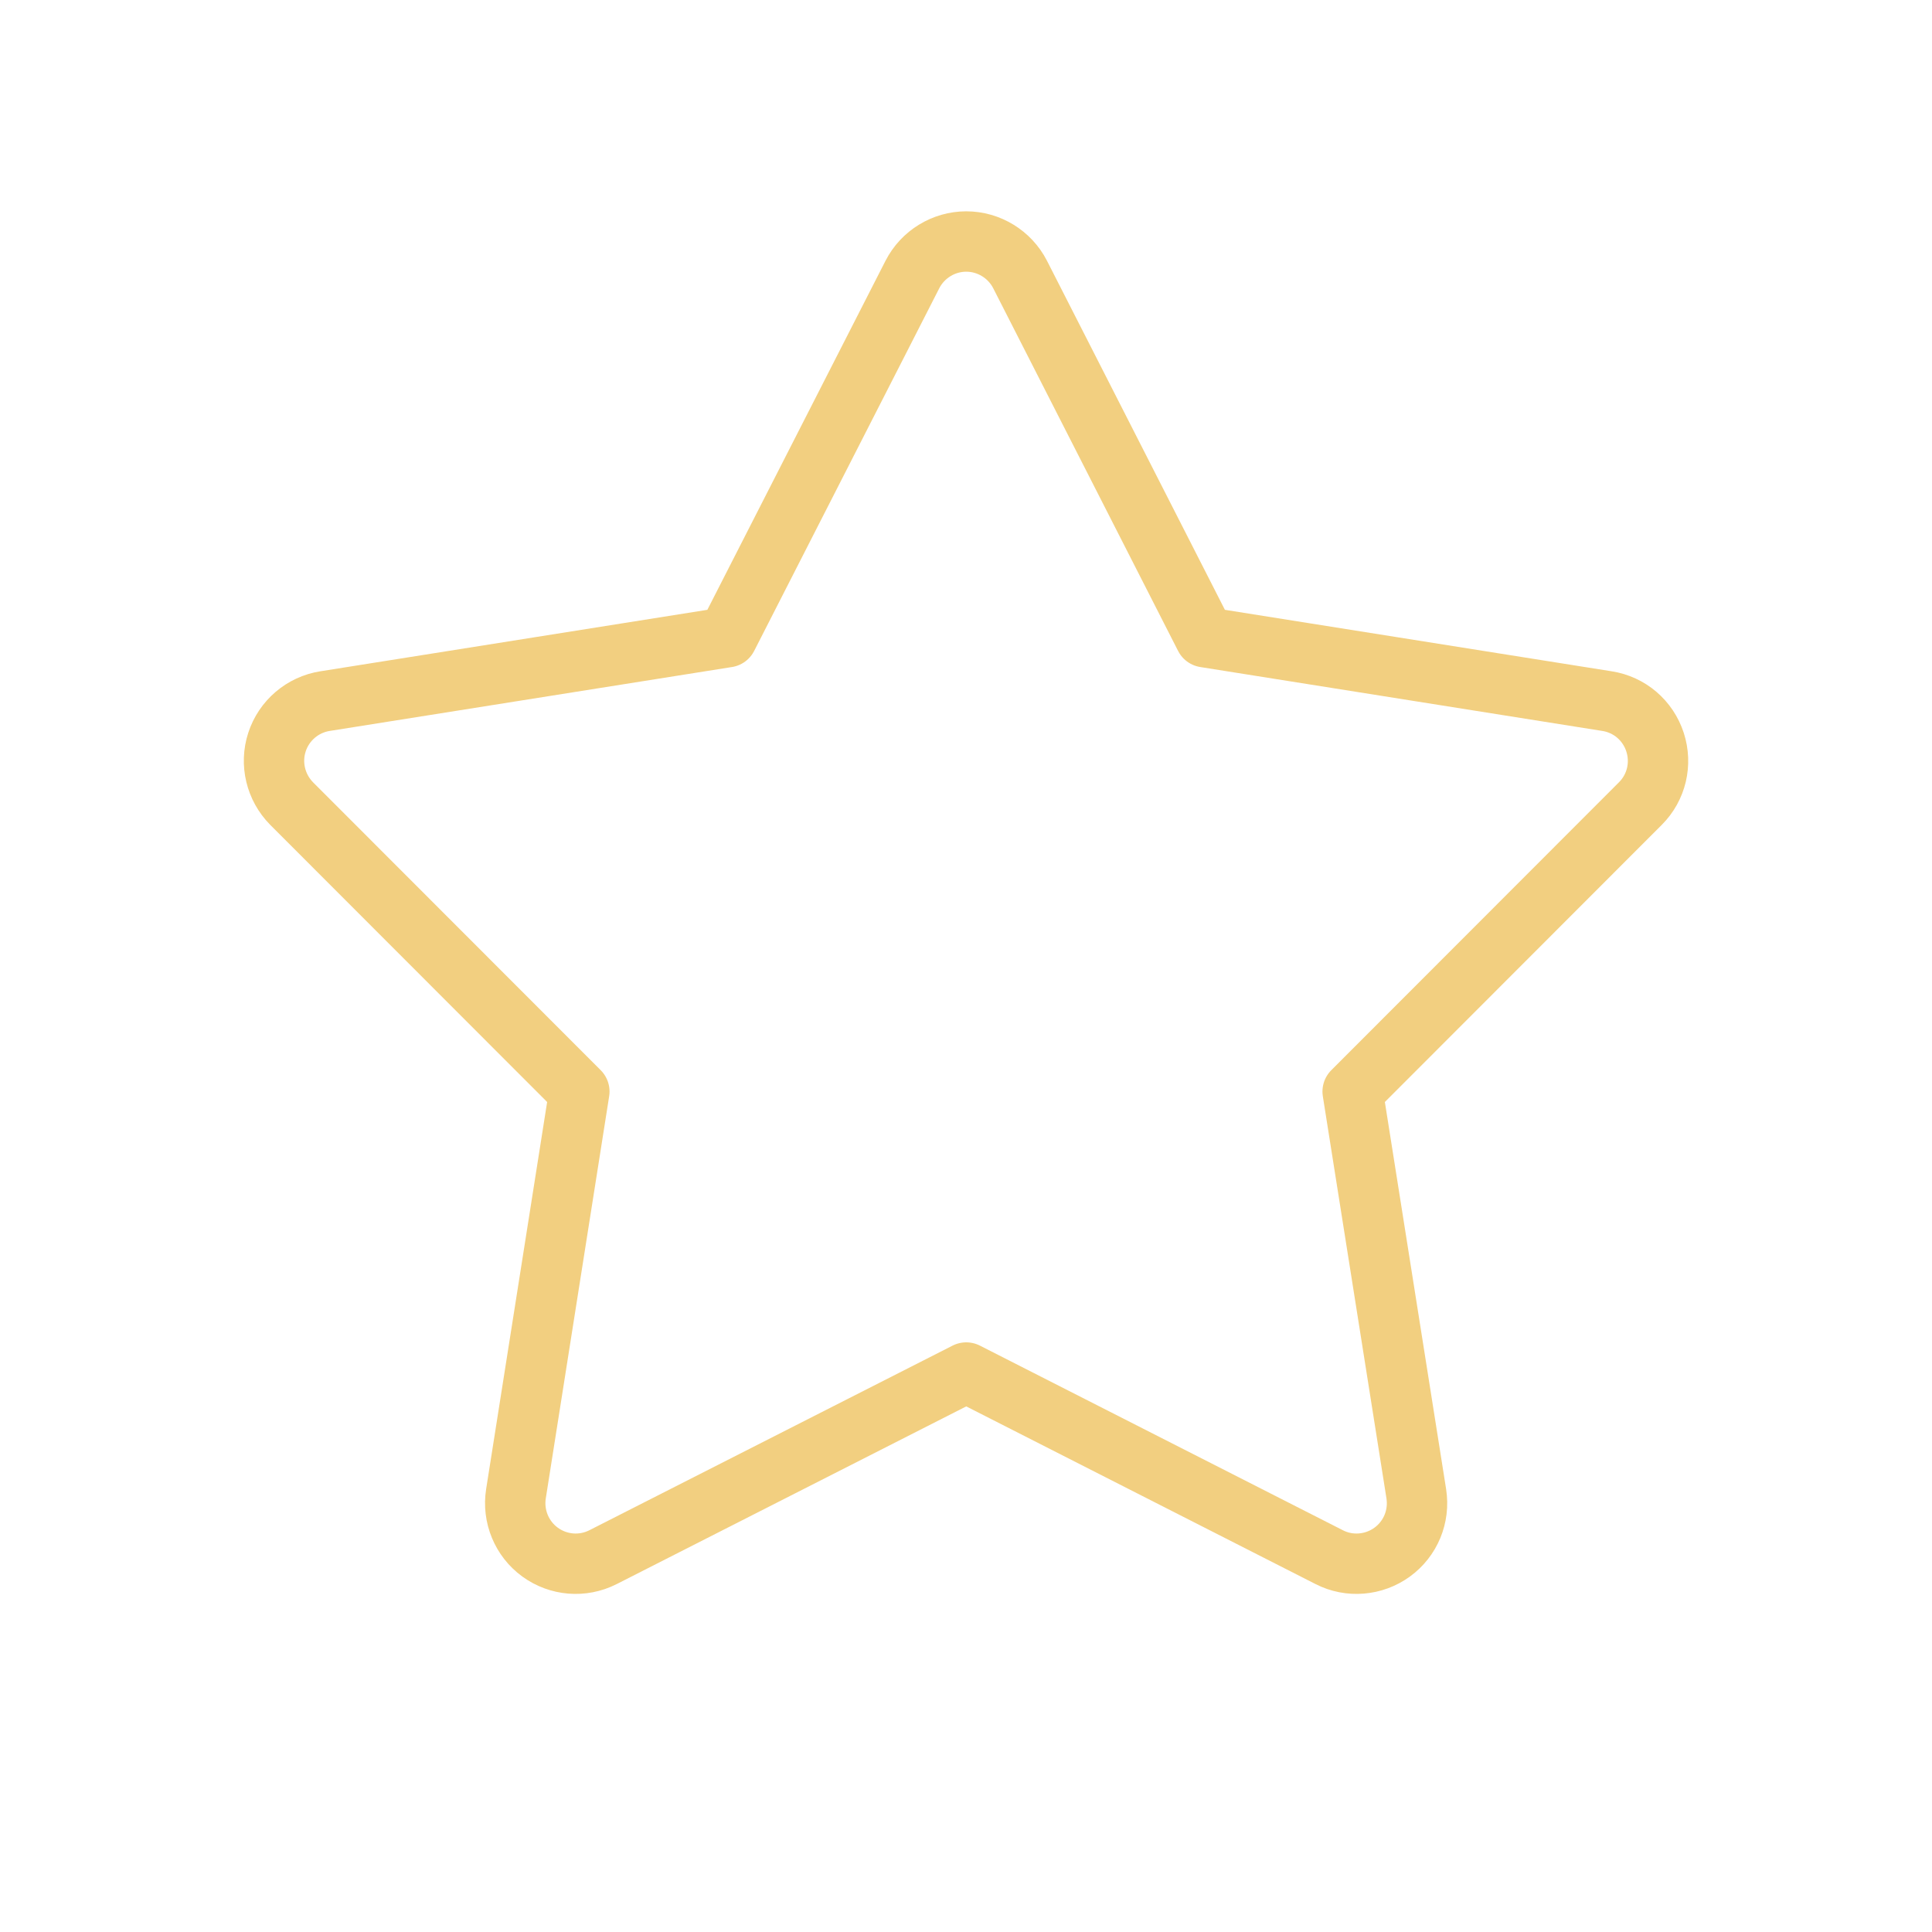
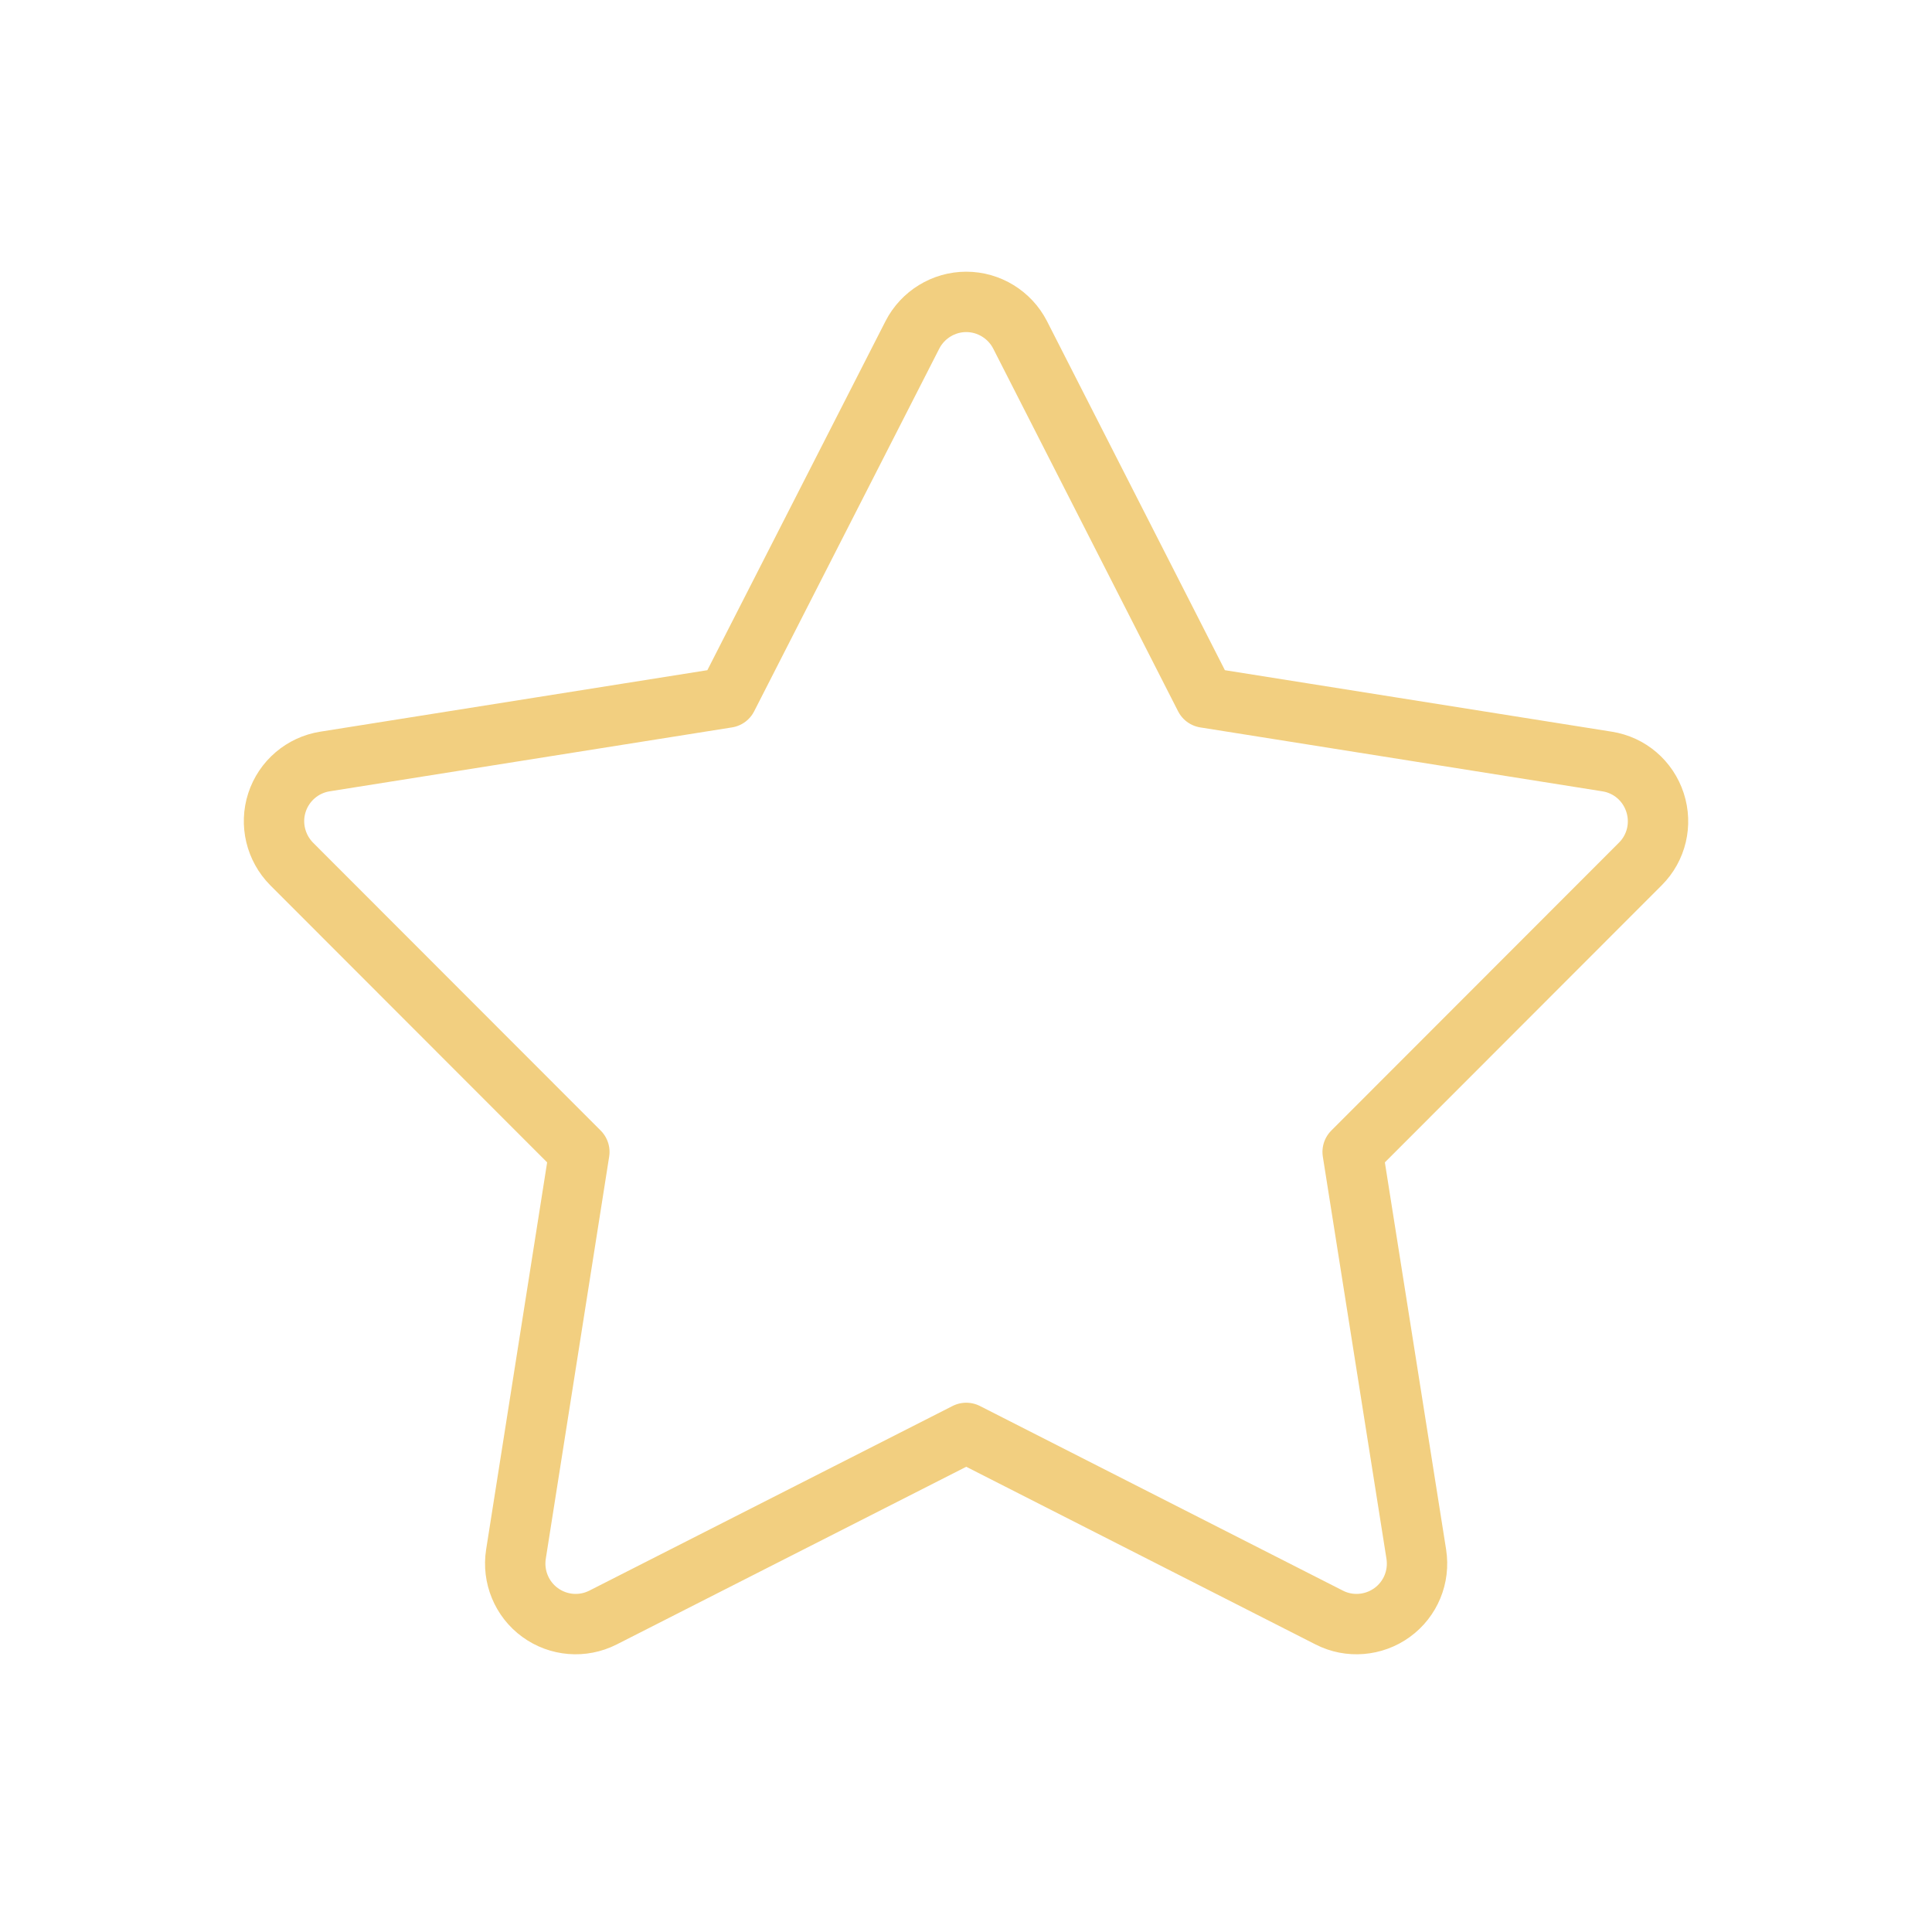
<svg xmlns="http://www.w3.org/2000/svg" viewBox="0 0 64 64">
-   <g transform="translate(8.000 10.667) scale(0.083333)" fill="none" stroke="#f2cf80" stroke-width="24.000" stroke-linecap="round" stroke-linejoin="round">
-     <path d="M309.5-18.9c-4.1-8-12.4-13.1-21.4-13.1s-17.3 5.1-21.4 13.1L193.1 125.3 33.2 150.7c-8.9 1.4-16.3 7.7-19.1 16.3s-.5 18 5.8 24.4l114.4 114.5-25.2 159.9c-1.4 8.9 2.3 17.9 9.6 23.2s16.9 6.1 25 2L288.1 417.6 432.4 491c8 4.1 17.7 3.3 25-2s11-14.2 9.6-23.2L441.7 305.9 556.1 191.4c6.4-6.4 8.6-15.8 5.8-24.4s-10.1-14.9-19.1-16.3L383 125.3 309.5-18.9z" />
+   <g class="icon-optical-center" transform="translate(0.00 2.00)">
+     <g transform="translate(8.000 10.667) scale(0.083333)" fill="none" stroke="#f2cf80" stroke-width="24.000" stroke-linecap="round" stroke-linejoin="round">
+       <path d="M309.5-18.9c-4.1-8-12.4-13.1-21.4-13.1s-17.3 5.1-21.4 13.1L193.1 125.3 33.2 150.7c-8.9 1.4-16.3 7.7-19.1 16.3s-.5 18 5.8 24.4l114.4 114.5-25.2 159.9c-1.4 8.9 2.3 17.9 9.6 23.2s16.9 6.1 25 2L288.1 417.6 432.4 491c8 4.1 17.7 3.3 25-2s11-14.2 9.6-23.2L441.7 305.9 556.1 191.4c6.4-6.4 8.6-15.8 5.8-24.4s-10.1-14.9-19.1-16.3L383 125.3 309.5-18.9z" />
+     </g>
  </g>
</svg>
